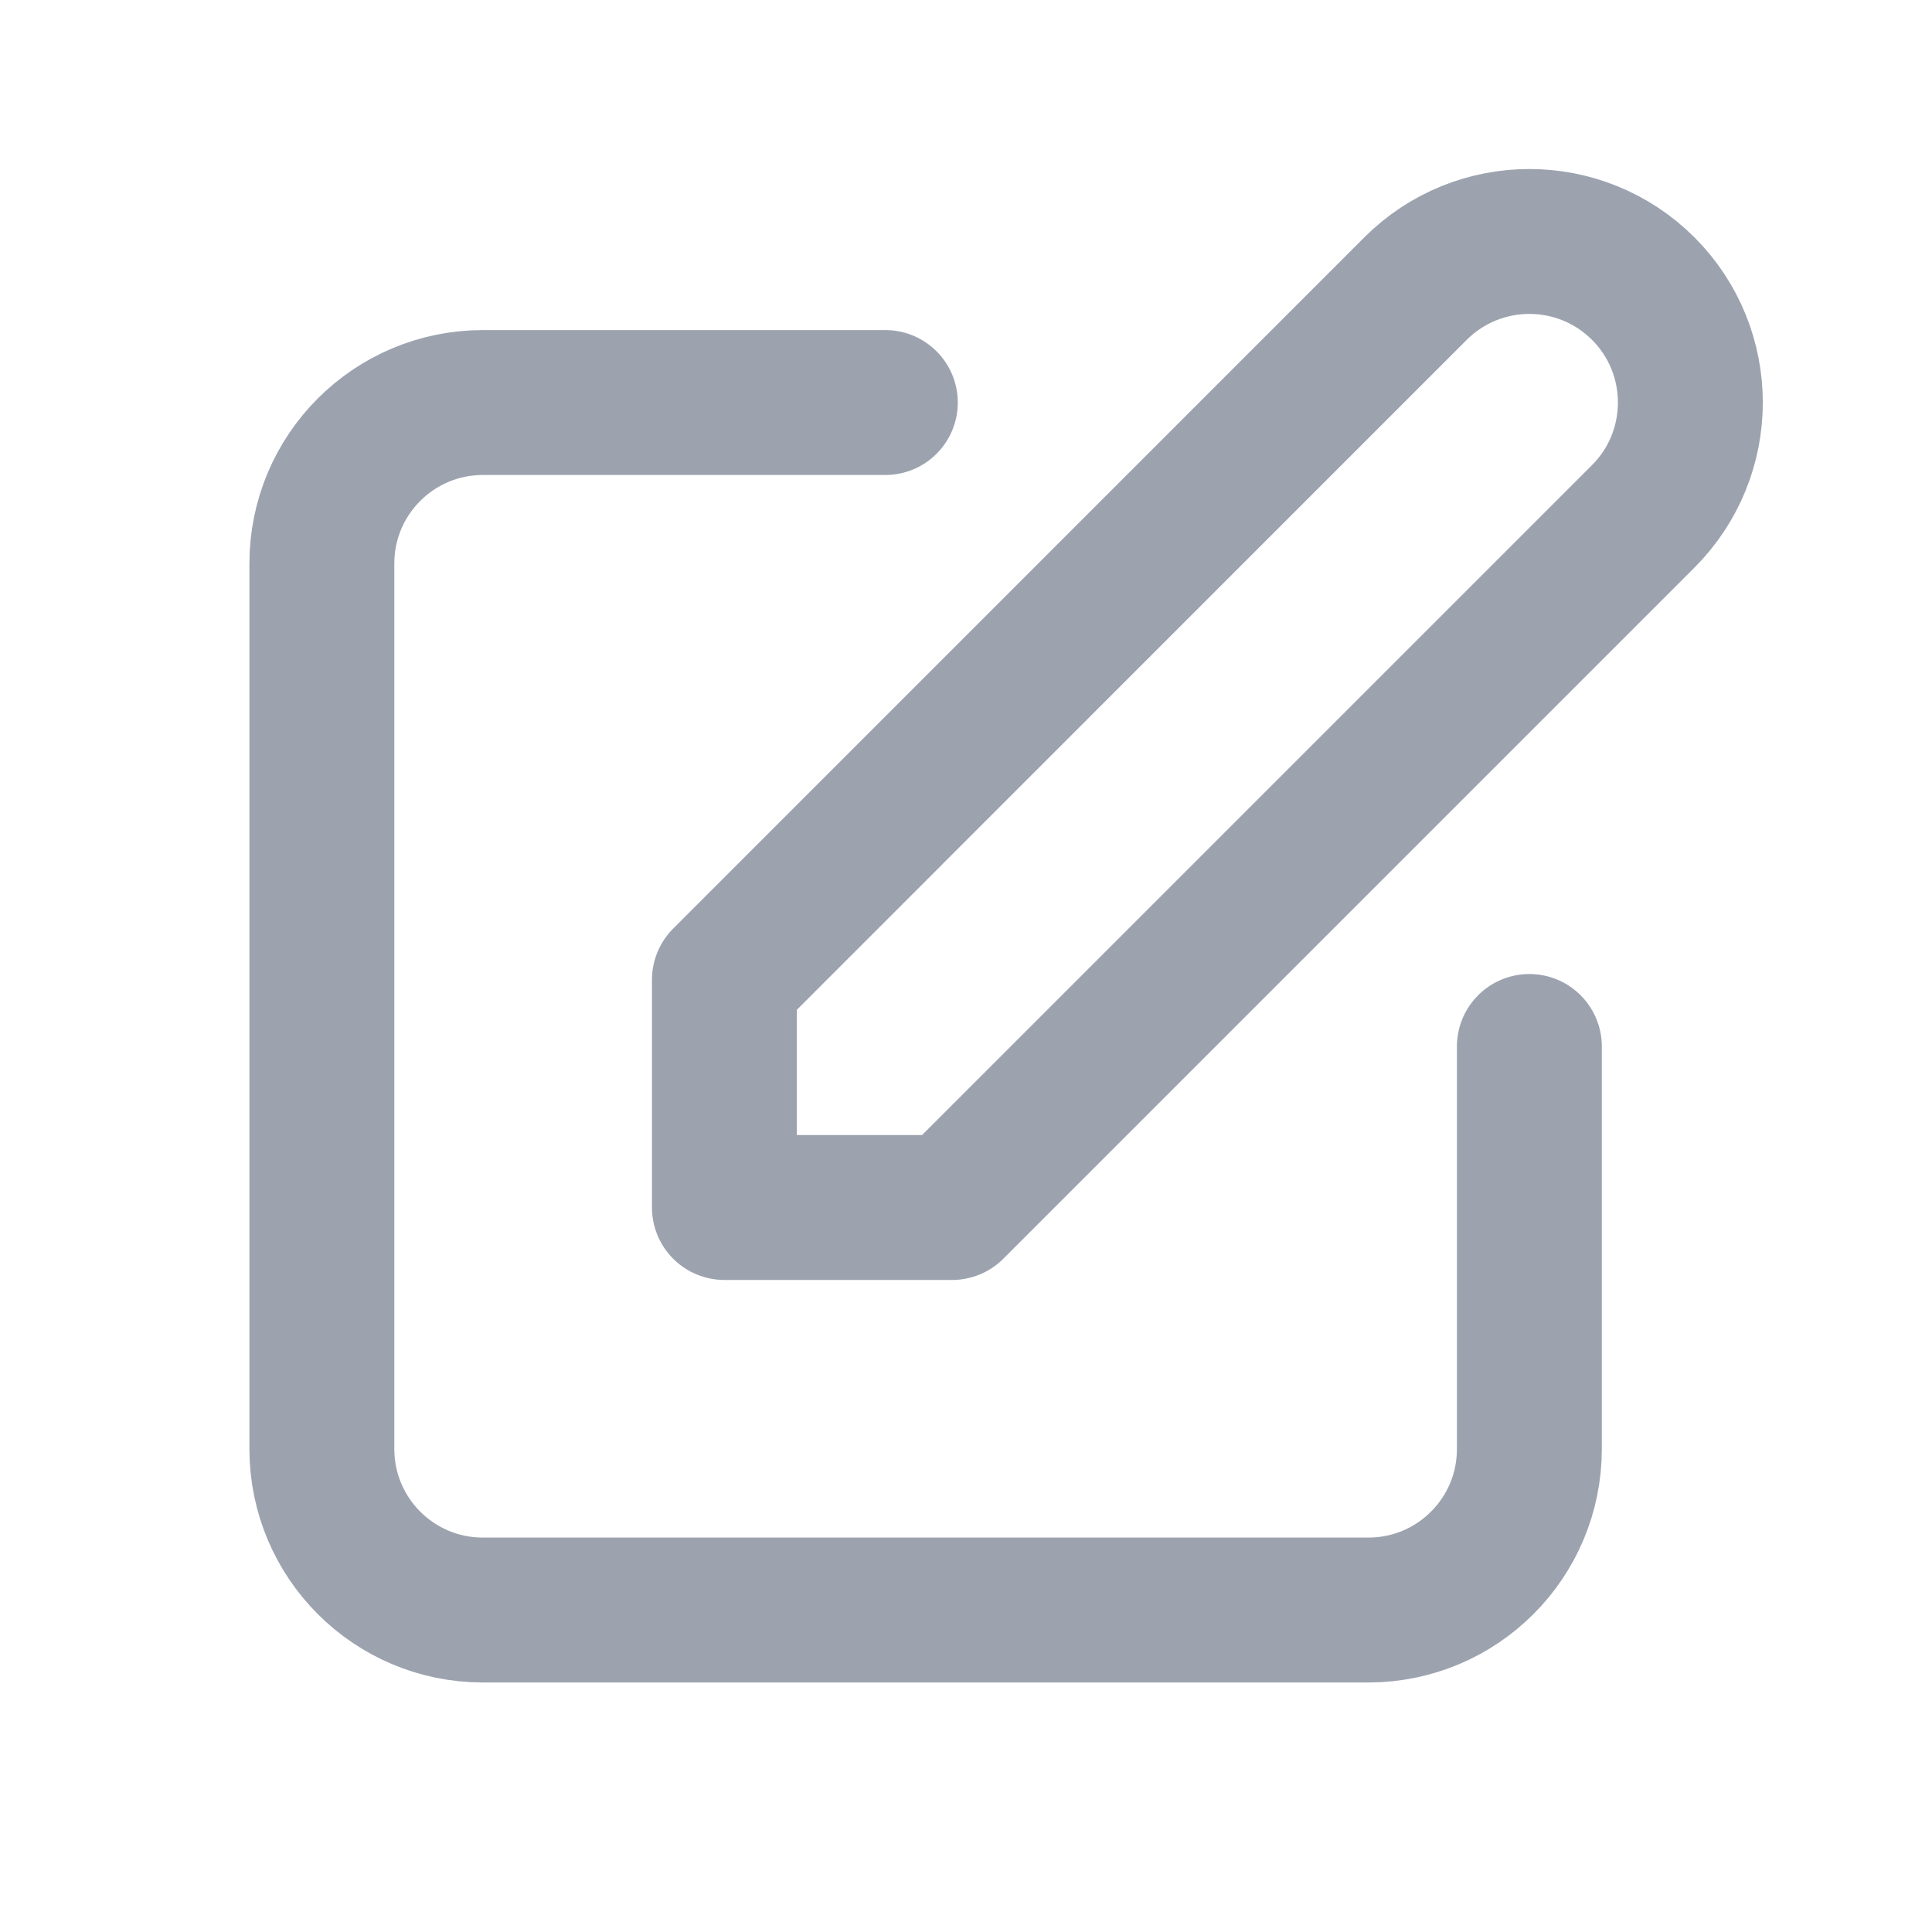
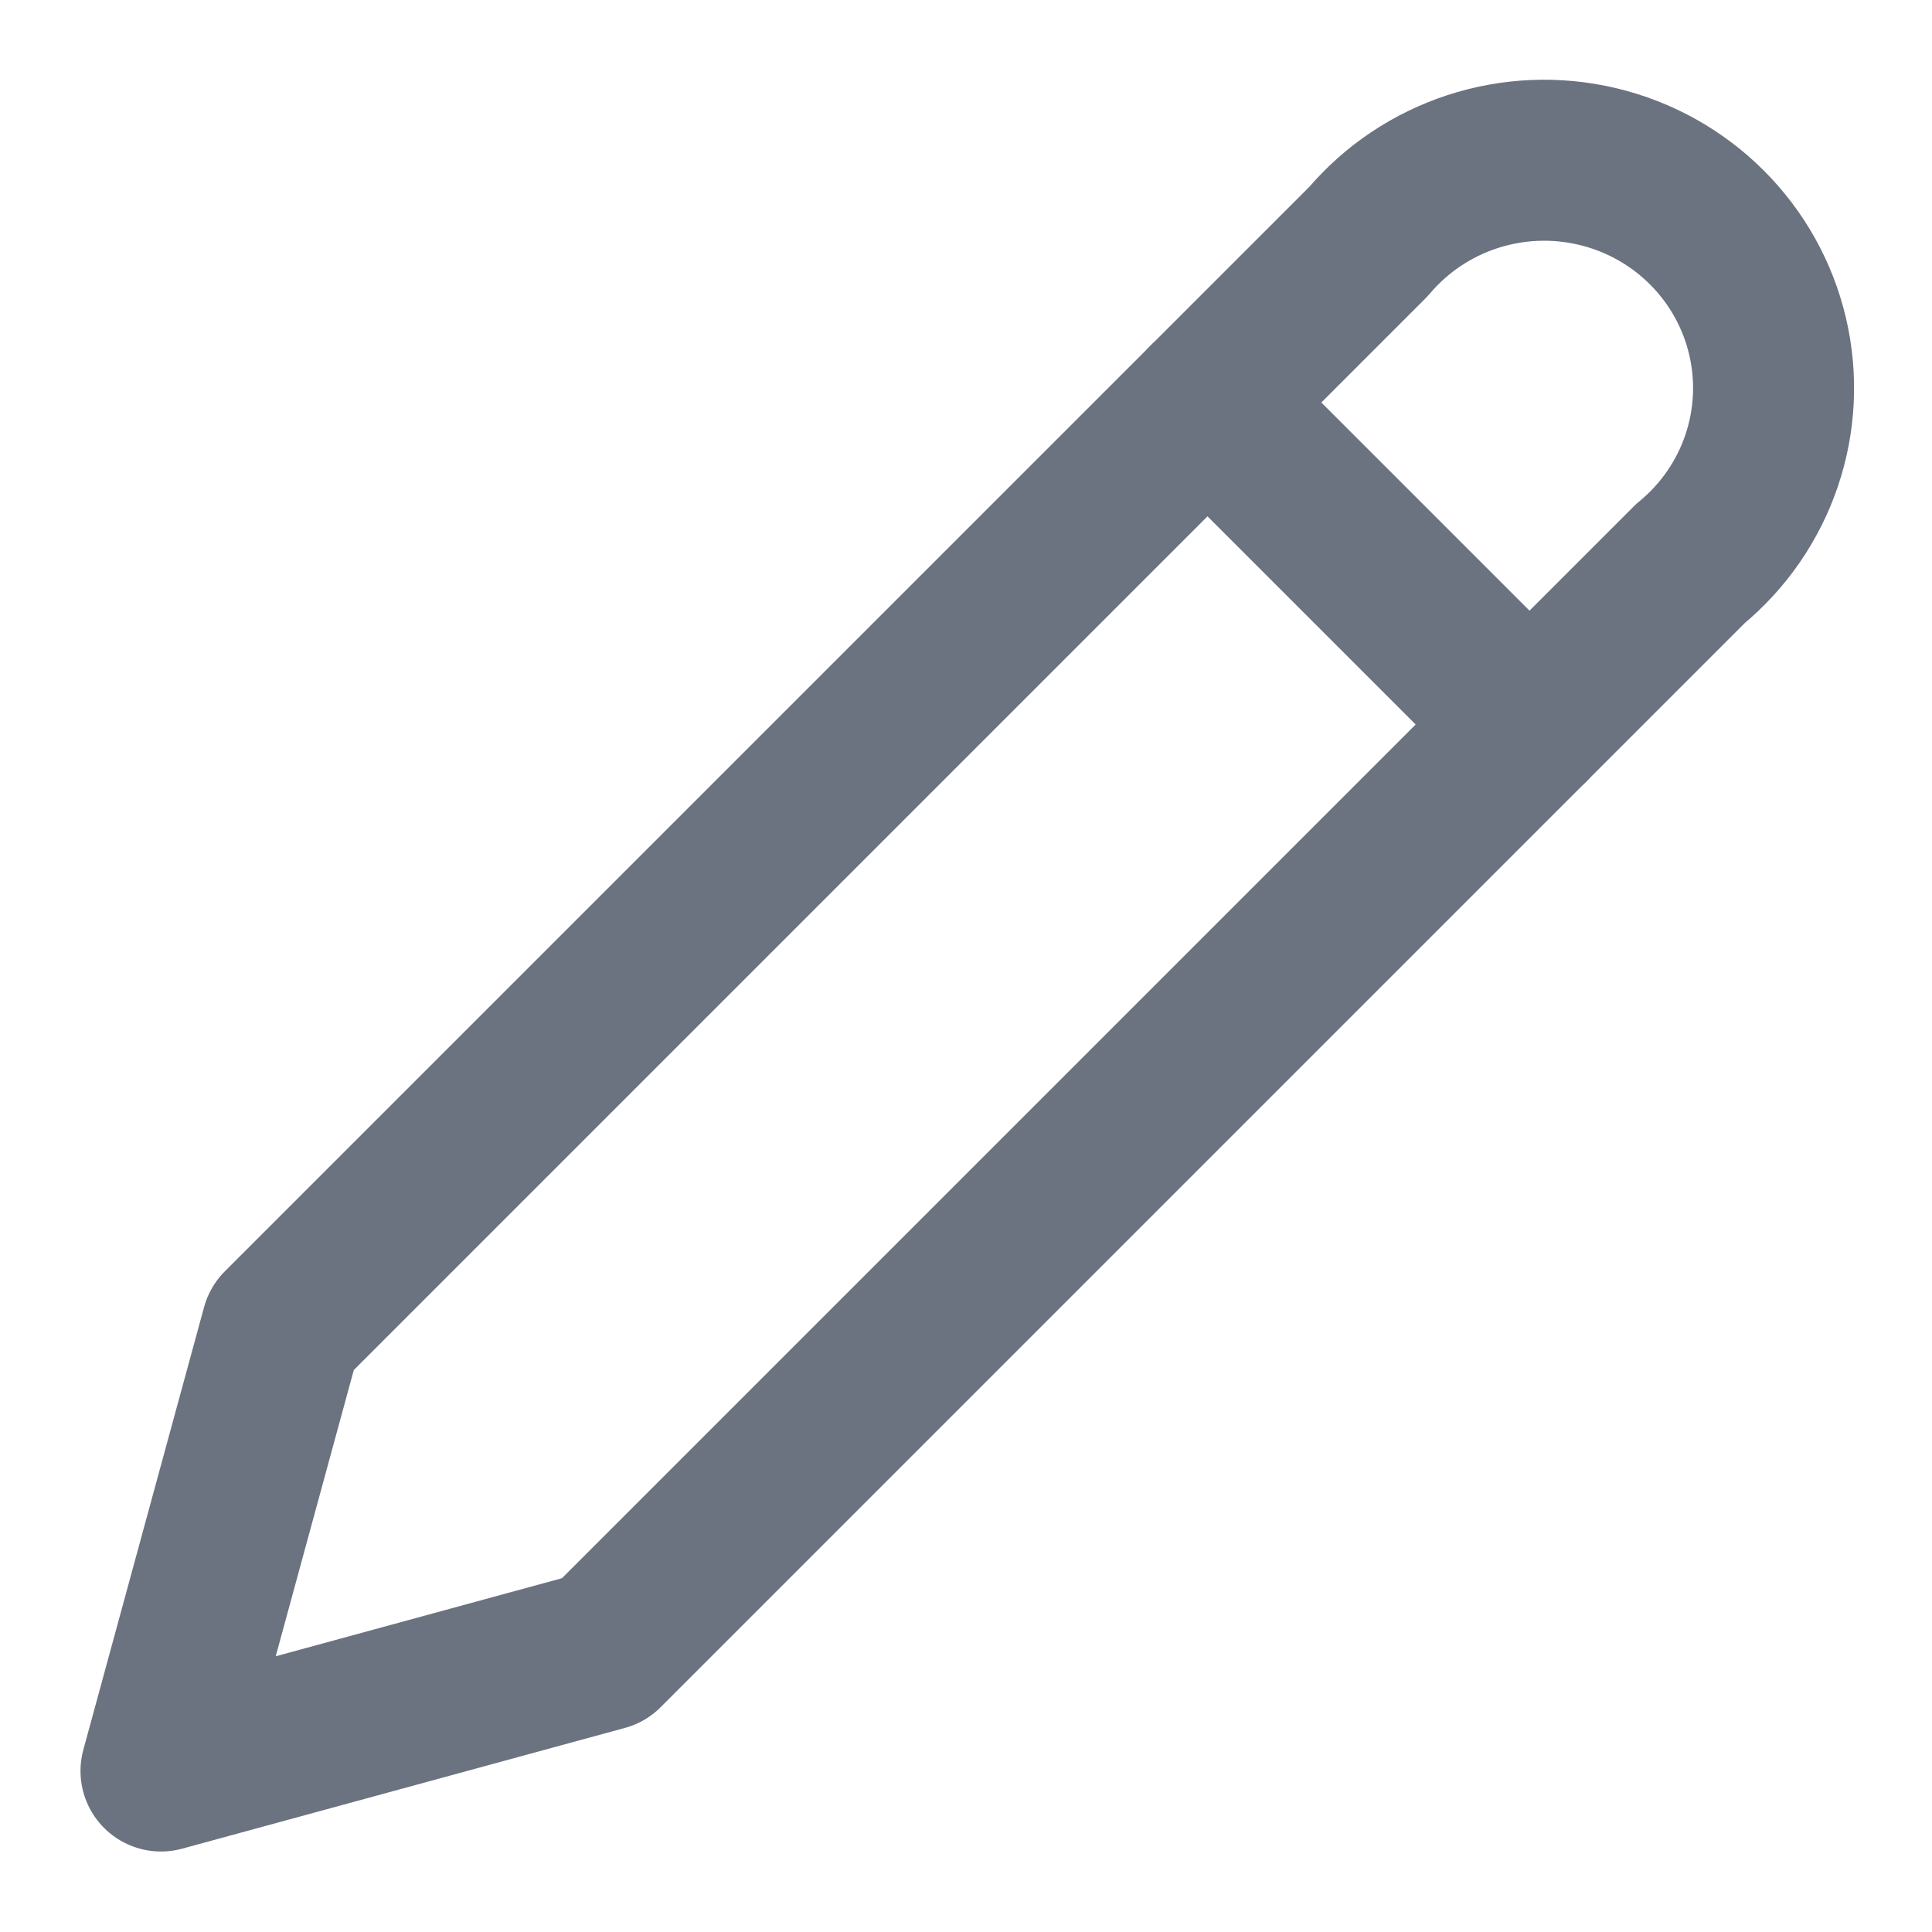
- <svg xmlns="http://www.w3.org/2000/svg" width="20" height="20" viewBox="0 0 20 20" fill="none">
-   <path d="M9.165 4.167H4.999C4.078 4.167 3.332 4.913 3.332 5.833V15C3.332 15.921 4.078 16.667 4.999 16.667H14.165C15.086 16.667 15.832 15.921 15.832 15V10.833M14.653 2.988C15.304 2.337 16.36 2.337 17.011 2.988C17.661 3.639 17.661 4.694 17.011 5.345L9.856 12.5H7.499L7.499 10.143L14.653 2.988Z" stroke="#9CA3AF" stroke-width="1.5" stroke-linecap="round" stroke-linejoin="round" />
+ <svg xmlns="http://www.w3.org/2000/svg" width="20" height="20" viewBox="0 0 24 24" fill="none" stroke="#6B7280" stroke-width="2" stroke-linecap="round" stroke-linejoin="round" class="lucide lucide-pencil">
+   <path d="M17 3a2.85 2.83 0 1 1 4 4L7.5 20.5 2 22l1.5-5.5Z" />
+   <path d="m15 5 4 4" />
</svg>
